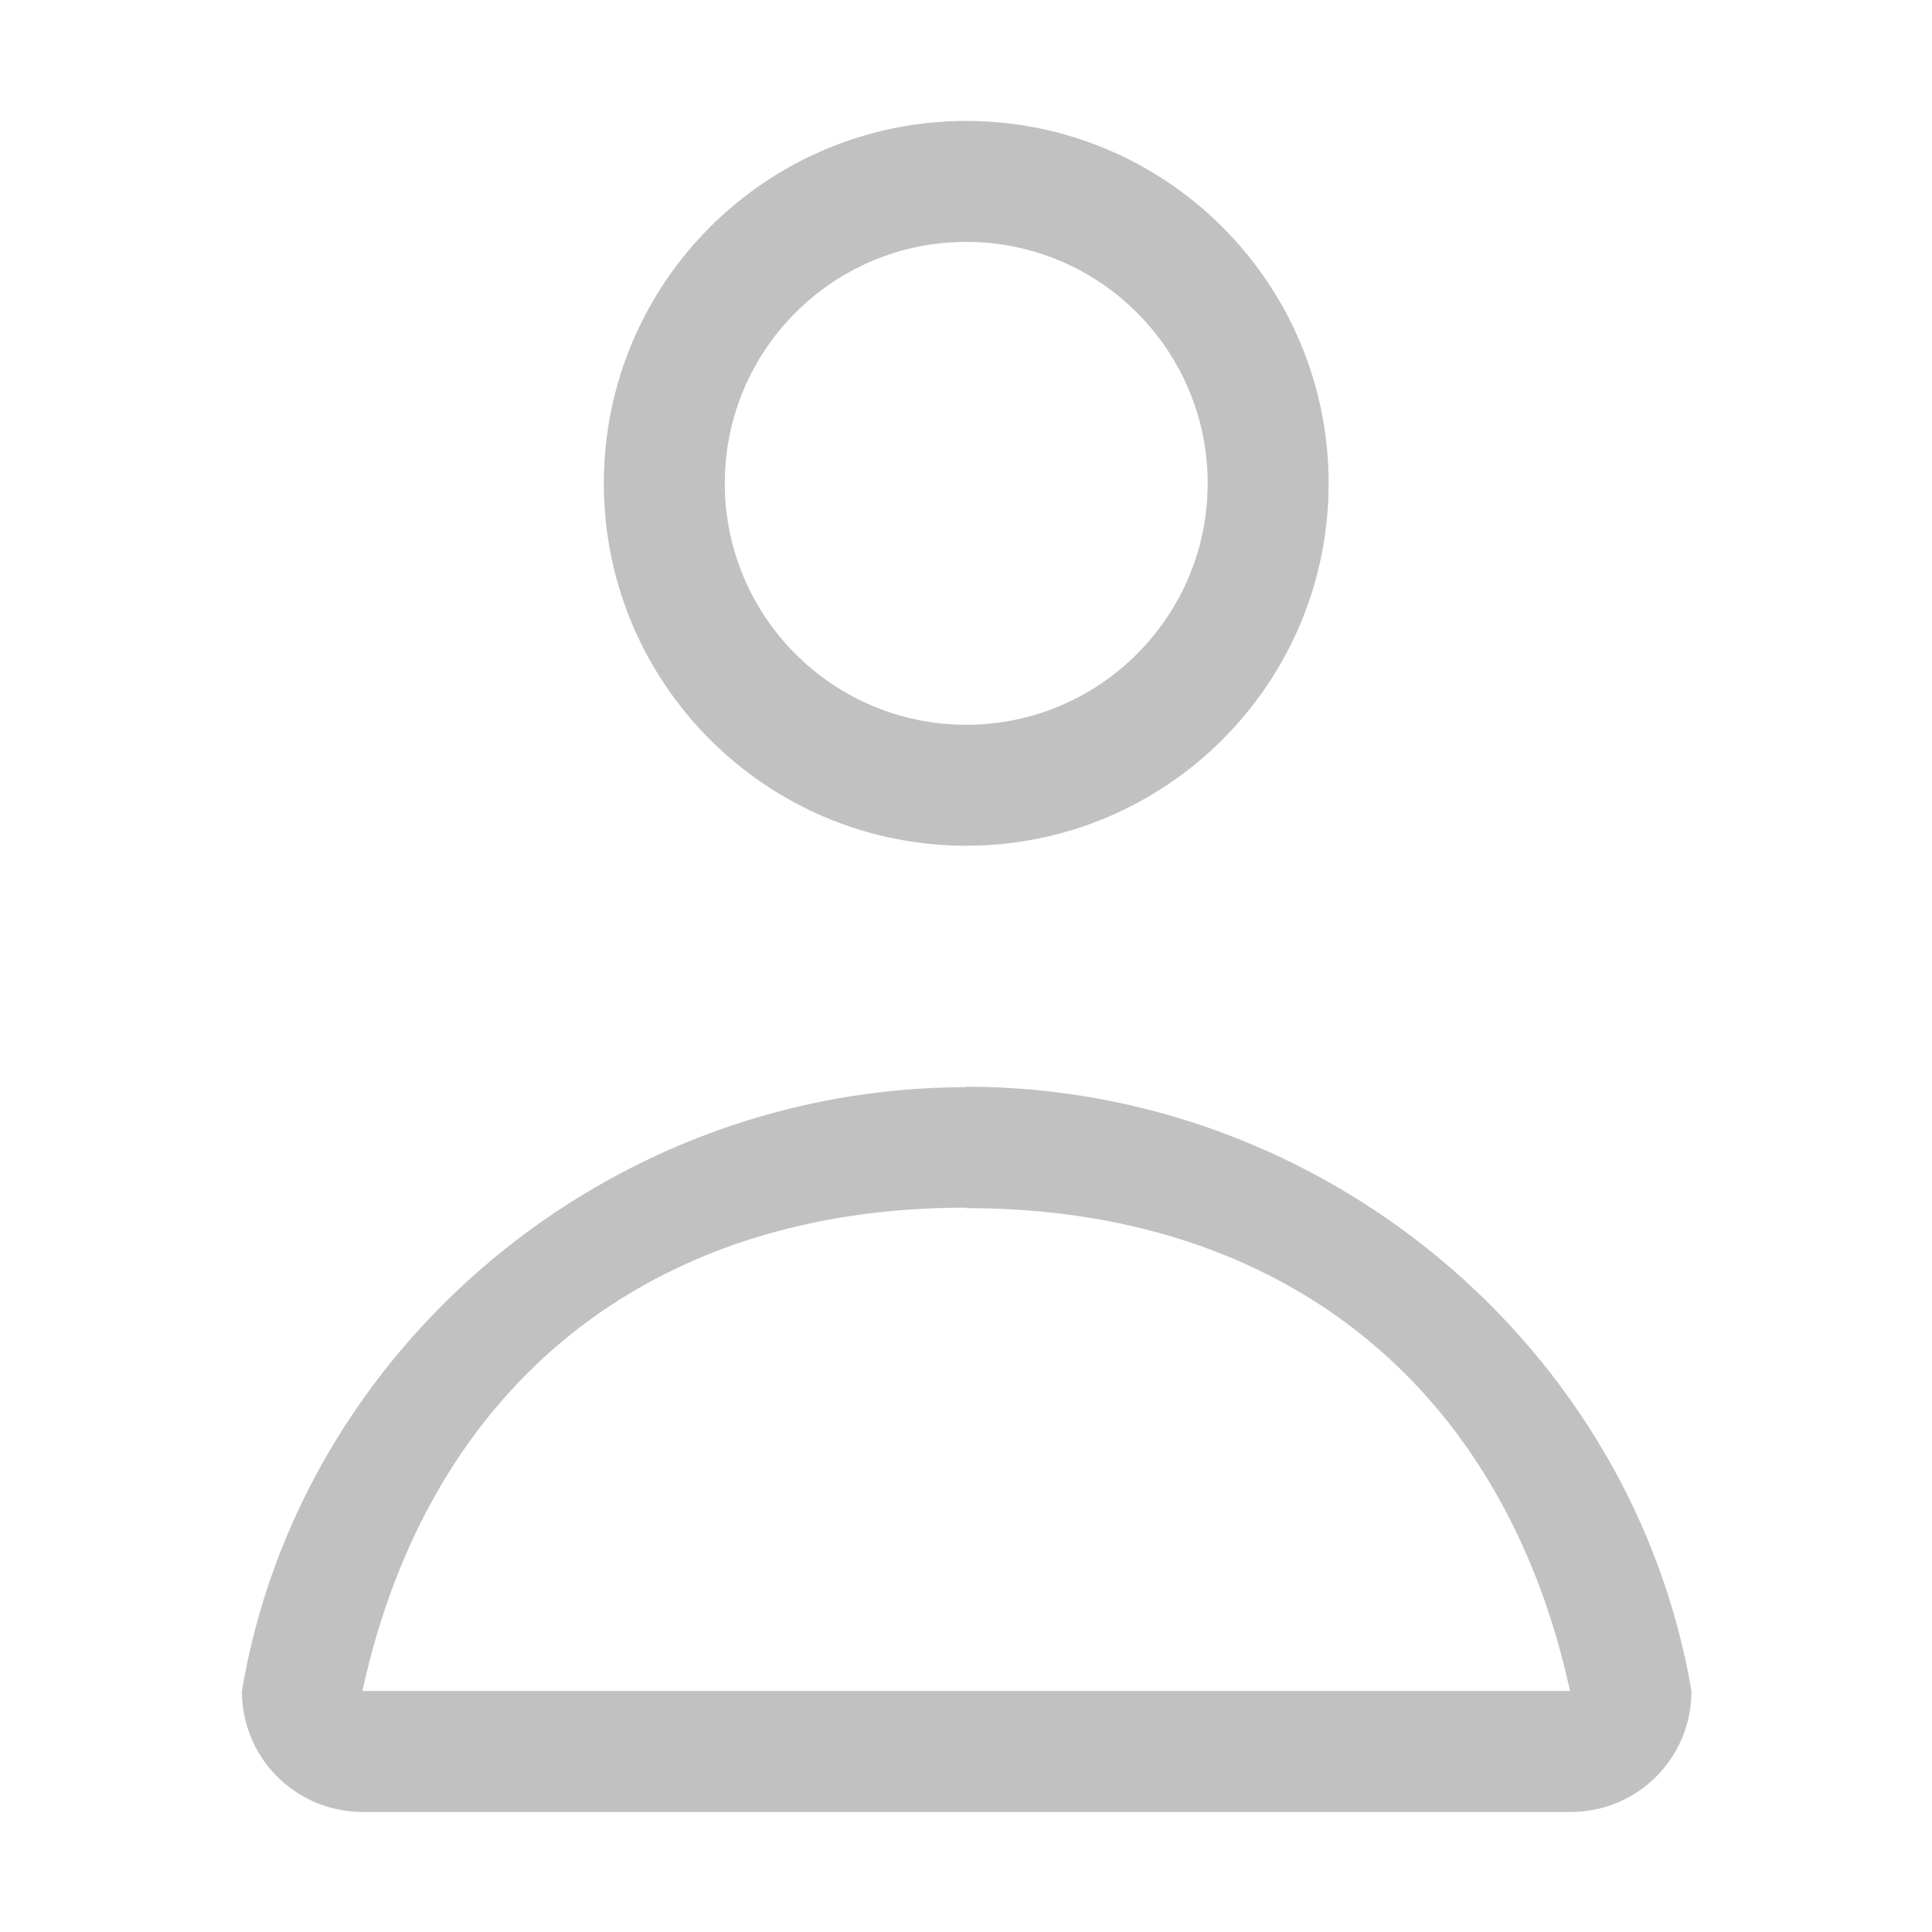
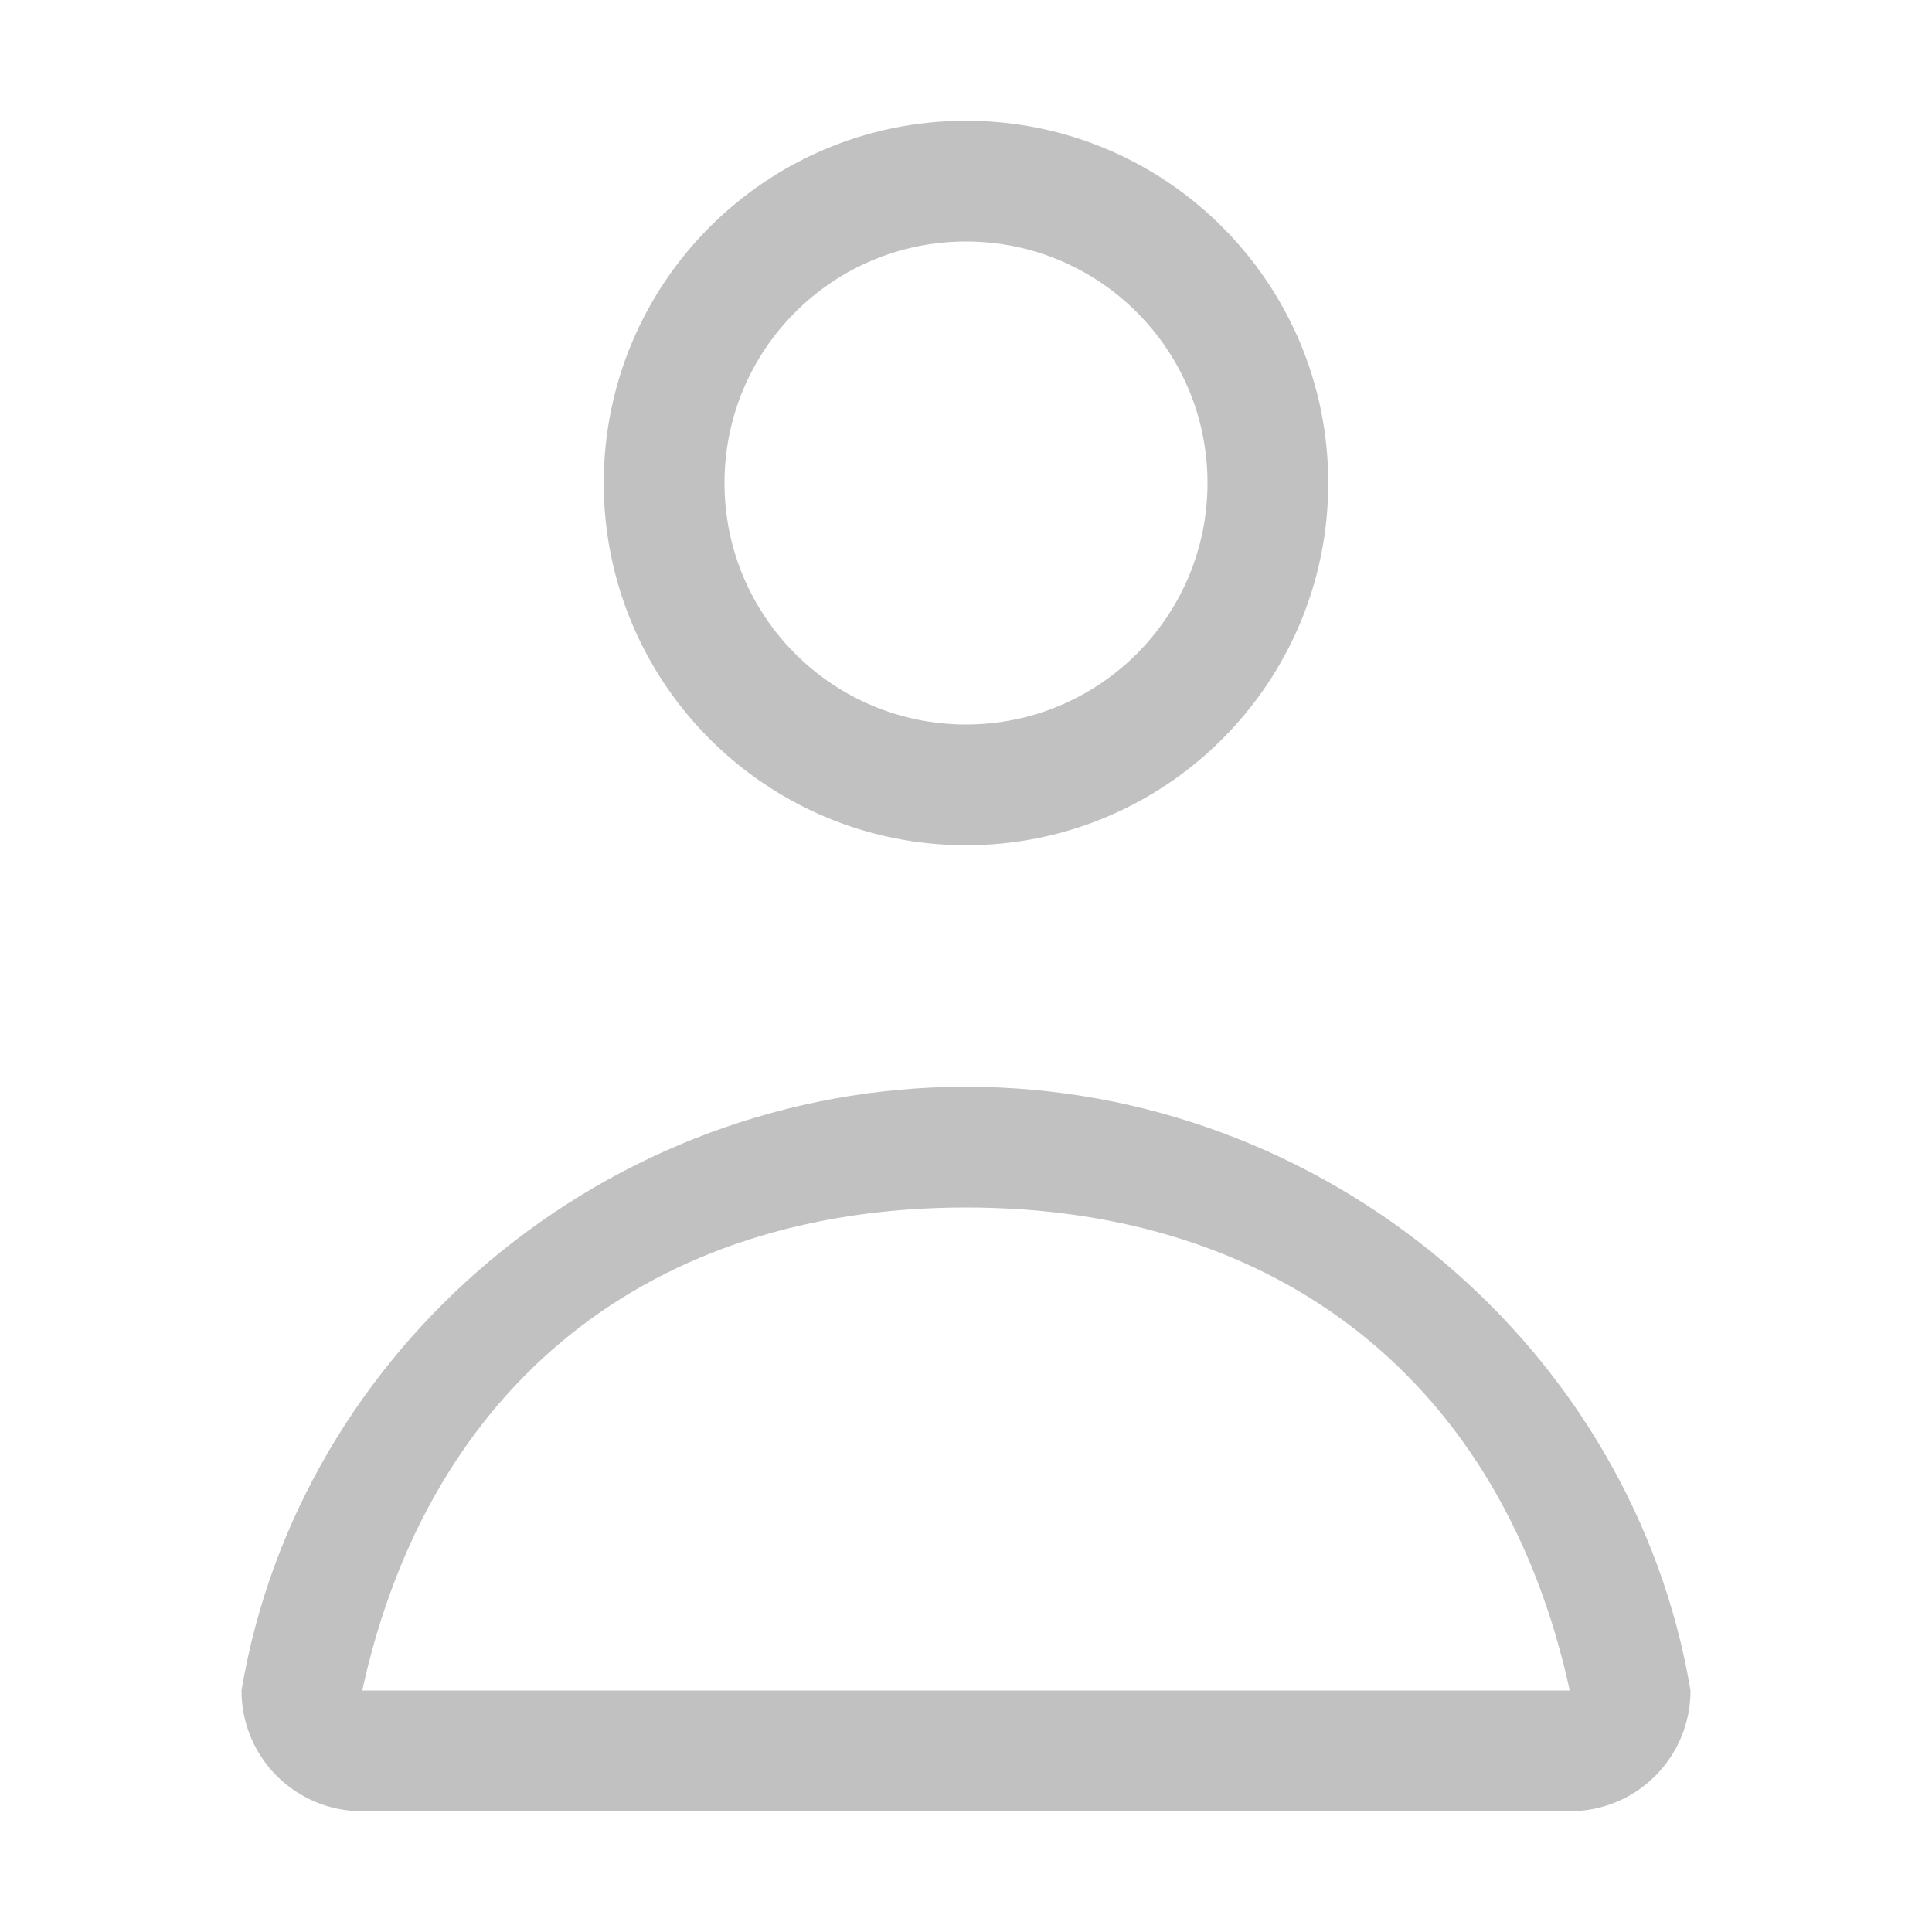
- <svg xmlns="http://www.w3.org/2000/svg" width="16" height="16" viewBox="0 0 4.233 4.233" version="1.1" id="svg11945">
+ <svg xmlns="http://www.w3.org/2000/svg" width="16" height="16" viewBox="0 0 16 16" version="1.1" id="svg11945">
  <defs id="defs11942">
    <style id="current-color-scheme" type="text/css">
         .ColorScheme-Text { color:#4d4d4d; }
        </style>
  </defs>
-   <path id="path1130" style="fill:currentColor;fill-opacity:1;stroke-width:0.132;opacity:0.35" class="ColorScheme-Text" d="m 2.117,0.265 c -0.438,0 -0.794,0.355 -0.794,0.794 0,0.438 0.355,0.794 0.794,0.794 0.438,0 0.794,-0.355 0.794,-0.794 0,-0.438 -0.355,-0.794 -0.794,-0.794 z m 0,0.265 c 0.292,0 0.529,0.237 0.529,0.529 0,0.292 -0.237,0.529 -0.529,0.529 -0.292,0 -0.529,-0.237 -0.529,-0.529 0,-0.292 0.237,-0.529 0.529,-0.529 z m 0,1.852 c -0.787,0 -1.461,0.572 -1.587,1.323 0,0.147 0.118,0.265 0.265,0.265 h 2.646 c 0.147,0 0.265,-0.118 0.265,-0.265 C 3.578,2.953 2.903,2.381 2.117,2.381 Z m 0,0.265 c 0.688,-3.44e-4 1.176,0.384 1.323,1.058 H 0.794 C 0.941,3.03 1.429,2.645 2.117,2.646 Z" />
+   <path id="path1130" style="opacity:0.35;fill:currentColor;fill-opacity:1;stroke-width:0.5" class="ColorScheme-Text" d="m 8,1 c -1.657,0 -3,1.343 -3,3 0,1.657 1.343,3 3,3 1.657,0 3,-1.343 3,-3 C 11,2.343 9.657,1 8,1 Z m 0,1 c 1.105,0 2,0.895 2,2 0,1.105 -0.895,2 -2,2 -1.105,0 -2,-0.895 -2,-2 0,-1.105 0.895,-2 2,-2 z m 0,7 C 5.027,9 2.476,11.162 2,14 c 0,0.554 0.446,1 1,1 H 13 c 0.554,0 1,-0.446 1,-1 C 13.524,11.162 10.973,9 8,9 Z m 0,1 C 10.601,9.999 12.445,11.453 13,14 H 3 c 0.555,-2.547 2.399,-4.001 5,-4 z" />
</svg>
